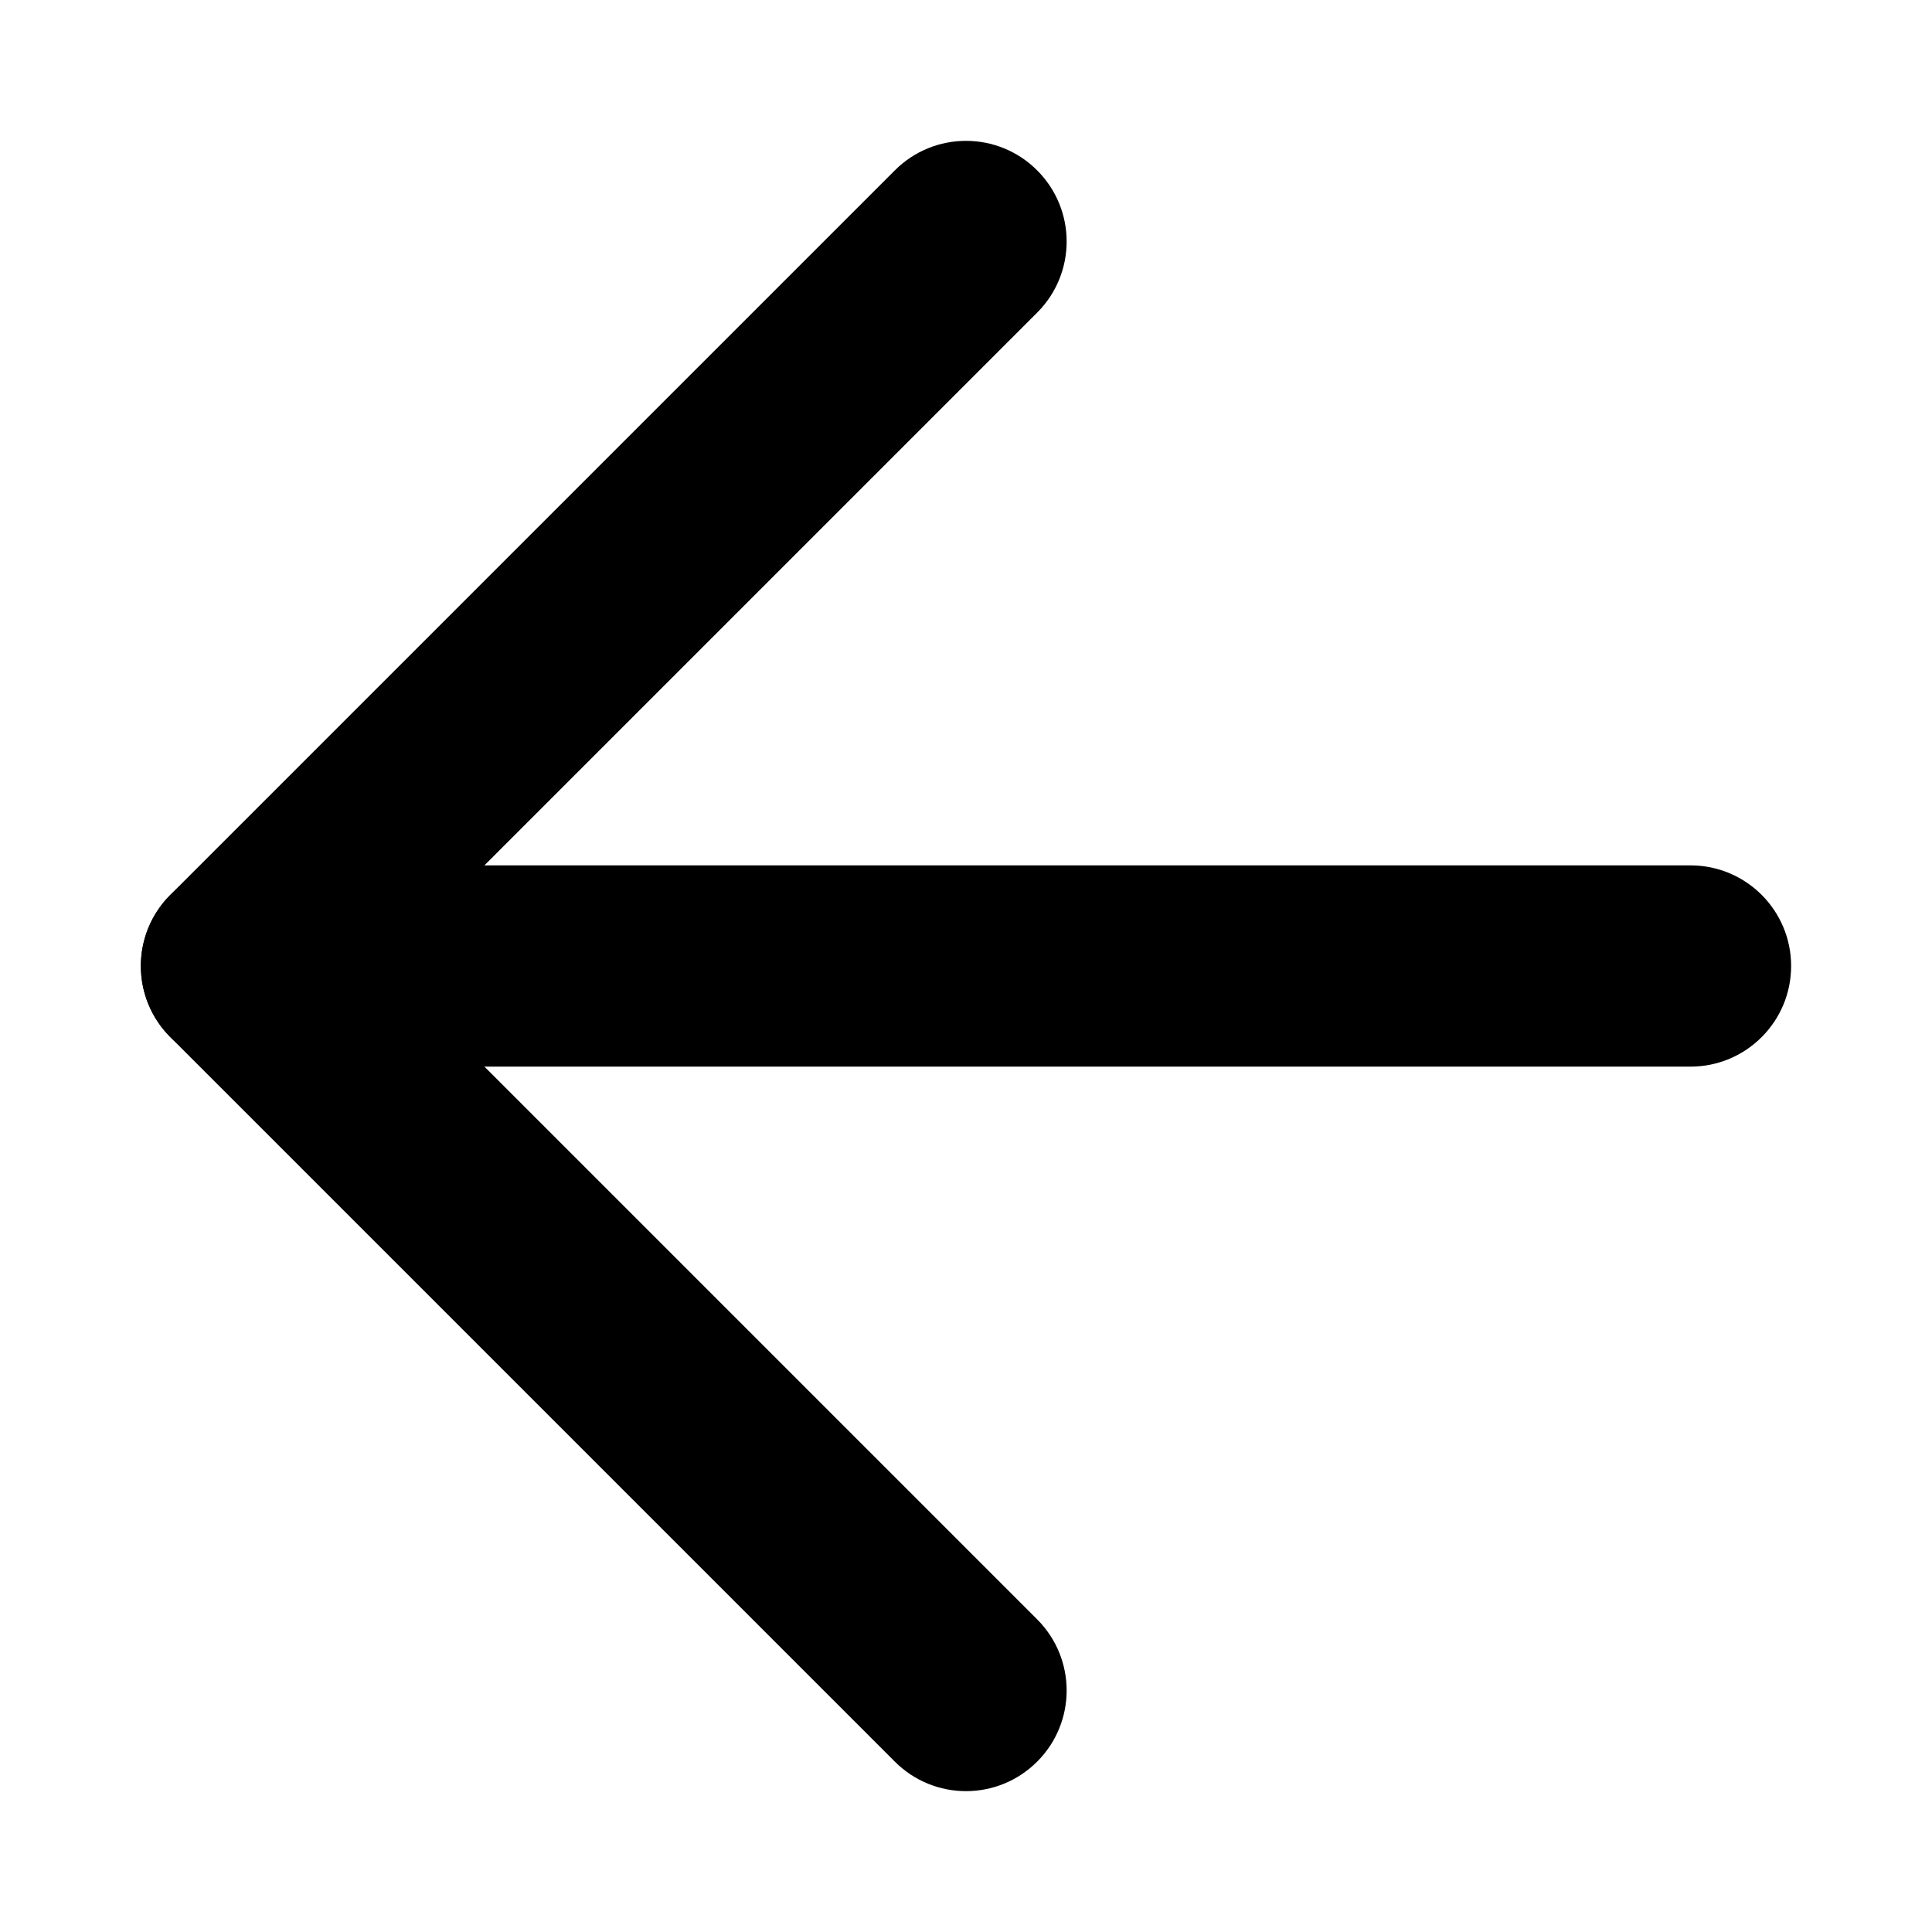
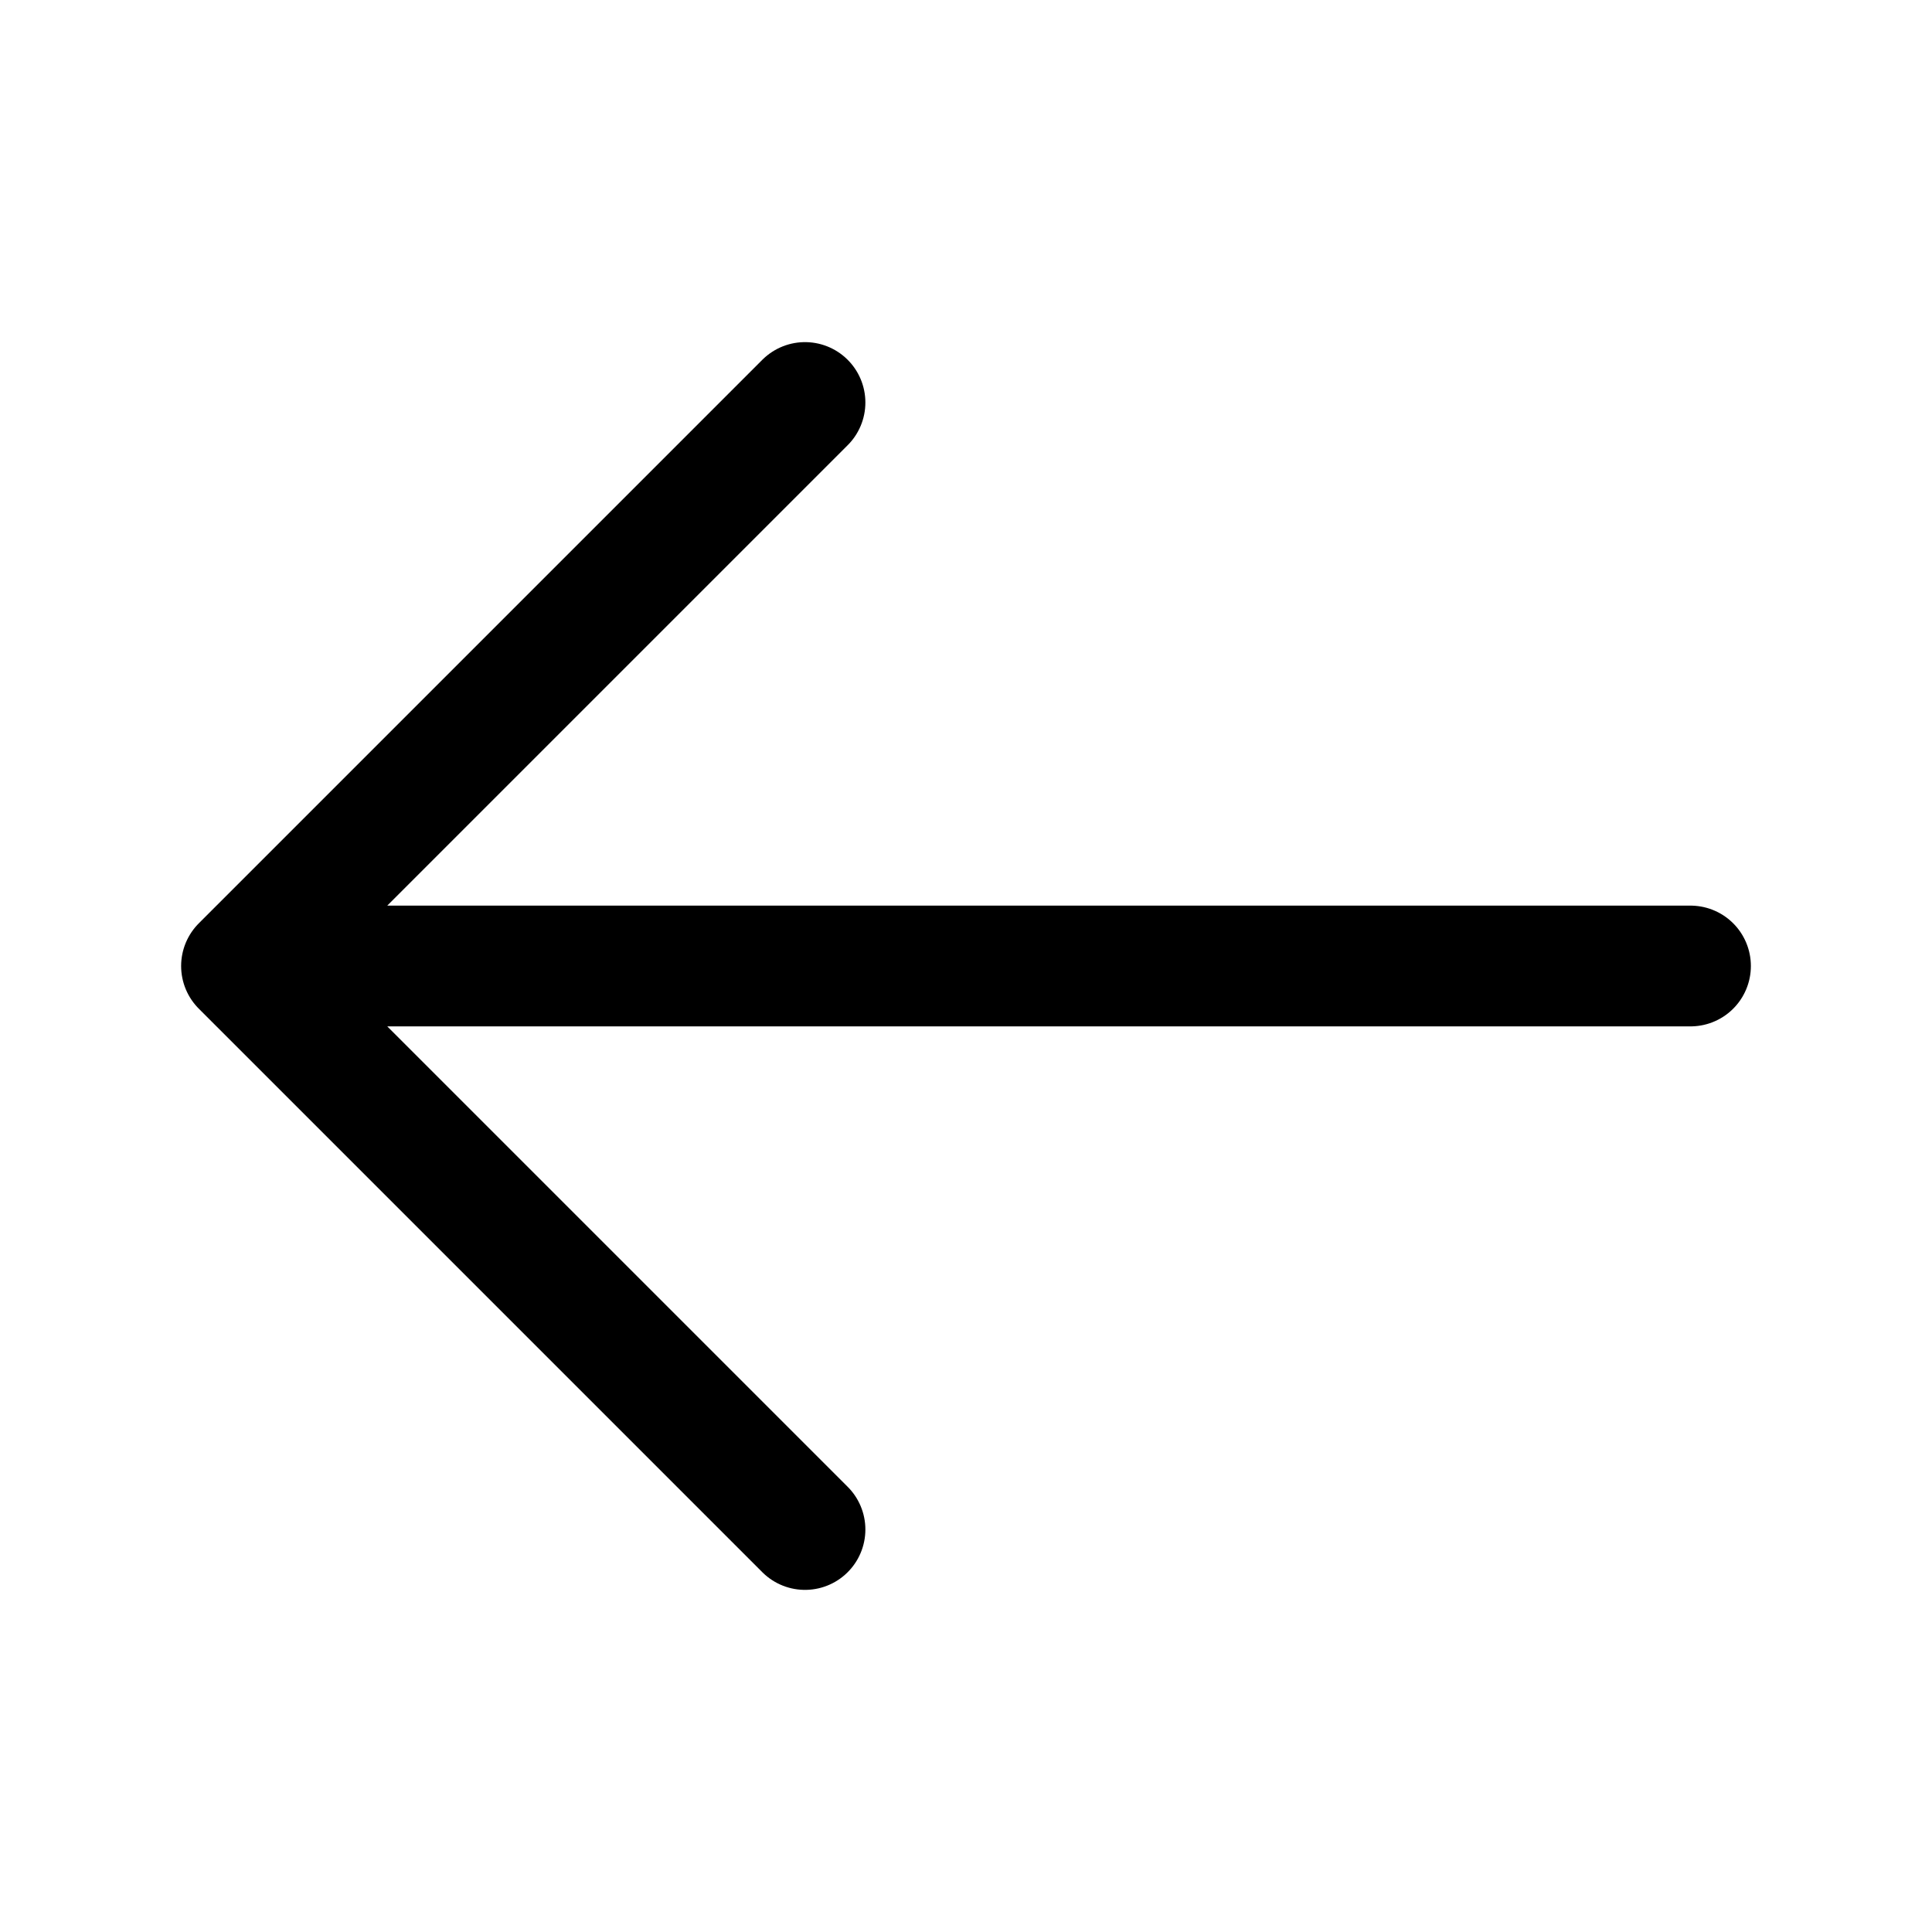
- <svg xmlns="http://www.w3.org/2000/svg" width="100%" height="100%" viewBox="0 0 24 24" fill="black">
-   <path fill-rule="evenodd" clip-rule="evenodd" d="M22 12C22 12.552 21.552 13 21 13L3 13C2.448 13 2 12.552 2 12C2 11.448 2.448 11 3 11L21 11C21.552 11 22 11.448 22 12Z" fill="currentColor" stroke="currentColor" stroke-width="0.5" stroke-linecap="round" stroke-linejoin="round" />
-   <path fill-rule="evenodd" clip-rule="evenodd" d="M12.707 21.707C12.317 22.098 11.683 22.098 11.293 21.707L2.293 12.707C1.902 12.317 1.902 11.683 2.293 11.293L11.293 2.293C11.683 1.902 12.317 1.902 12.707 2.293C13.098 2.683 13.098 3.317 12.707 3.707L4.414 12L12.707 20.293C13.098 20.683 13.098 21.317 12.707 21.707Z" fill="currentColor" stroke="currentColor" stroke-width="0.5" stroke-linecap="round" stroke-linejoin="round" />
+ <svg xmlns="http://www.w3.org/2000/svg" width="100%" height="100%" viewBox="0 0 24 24" fill="none">
+   <path d="M21 12H3M3 12L10 5M3 12L10 19" stroke="currentColor" stroke-width="1.5" stroke-linecap="round" stroke-linejoin="round" />
</svg>
